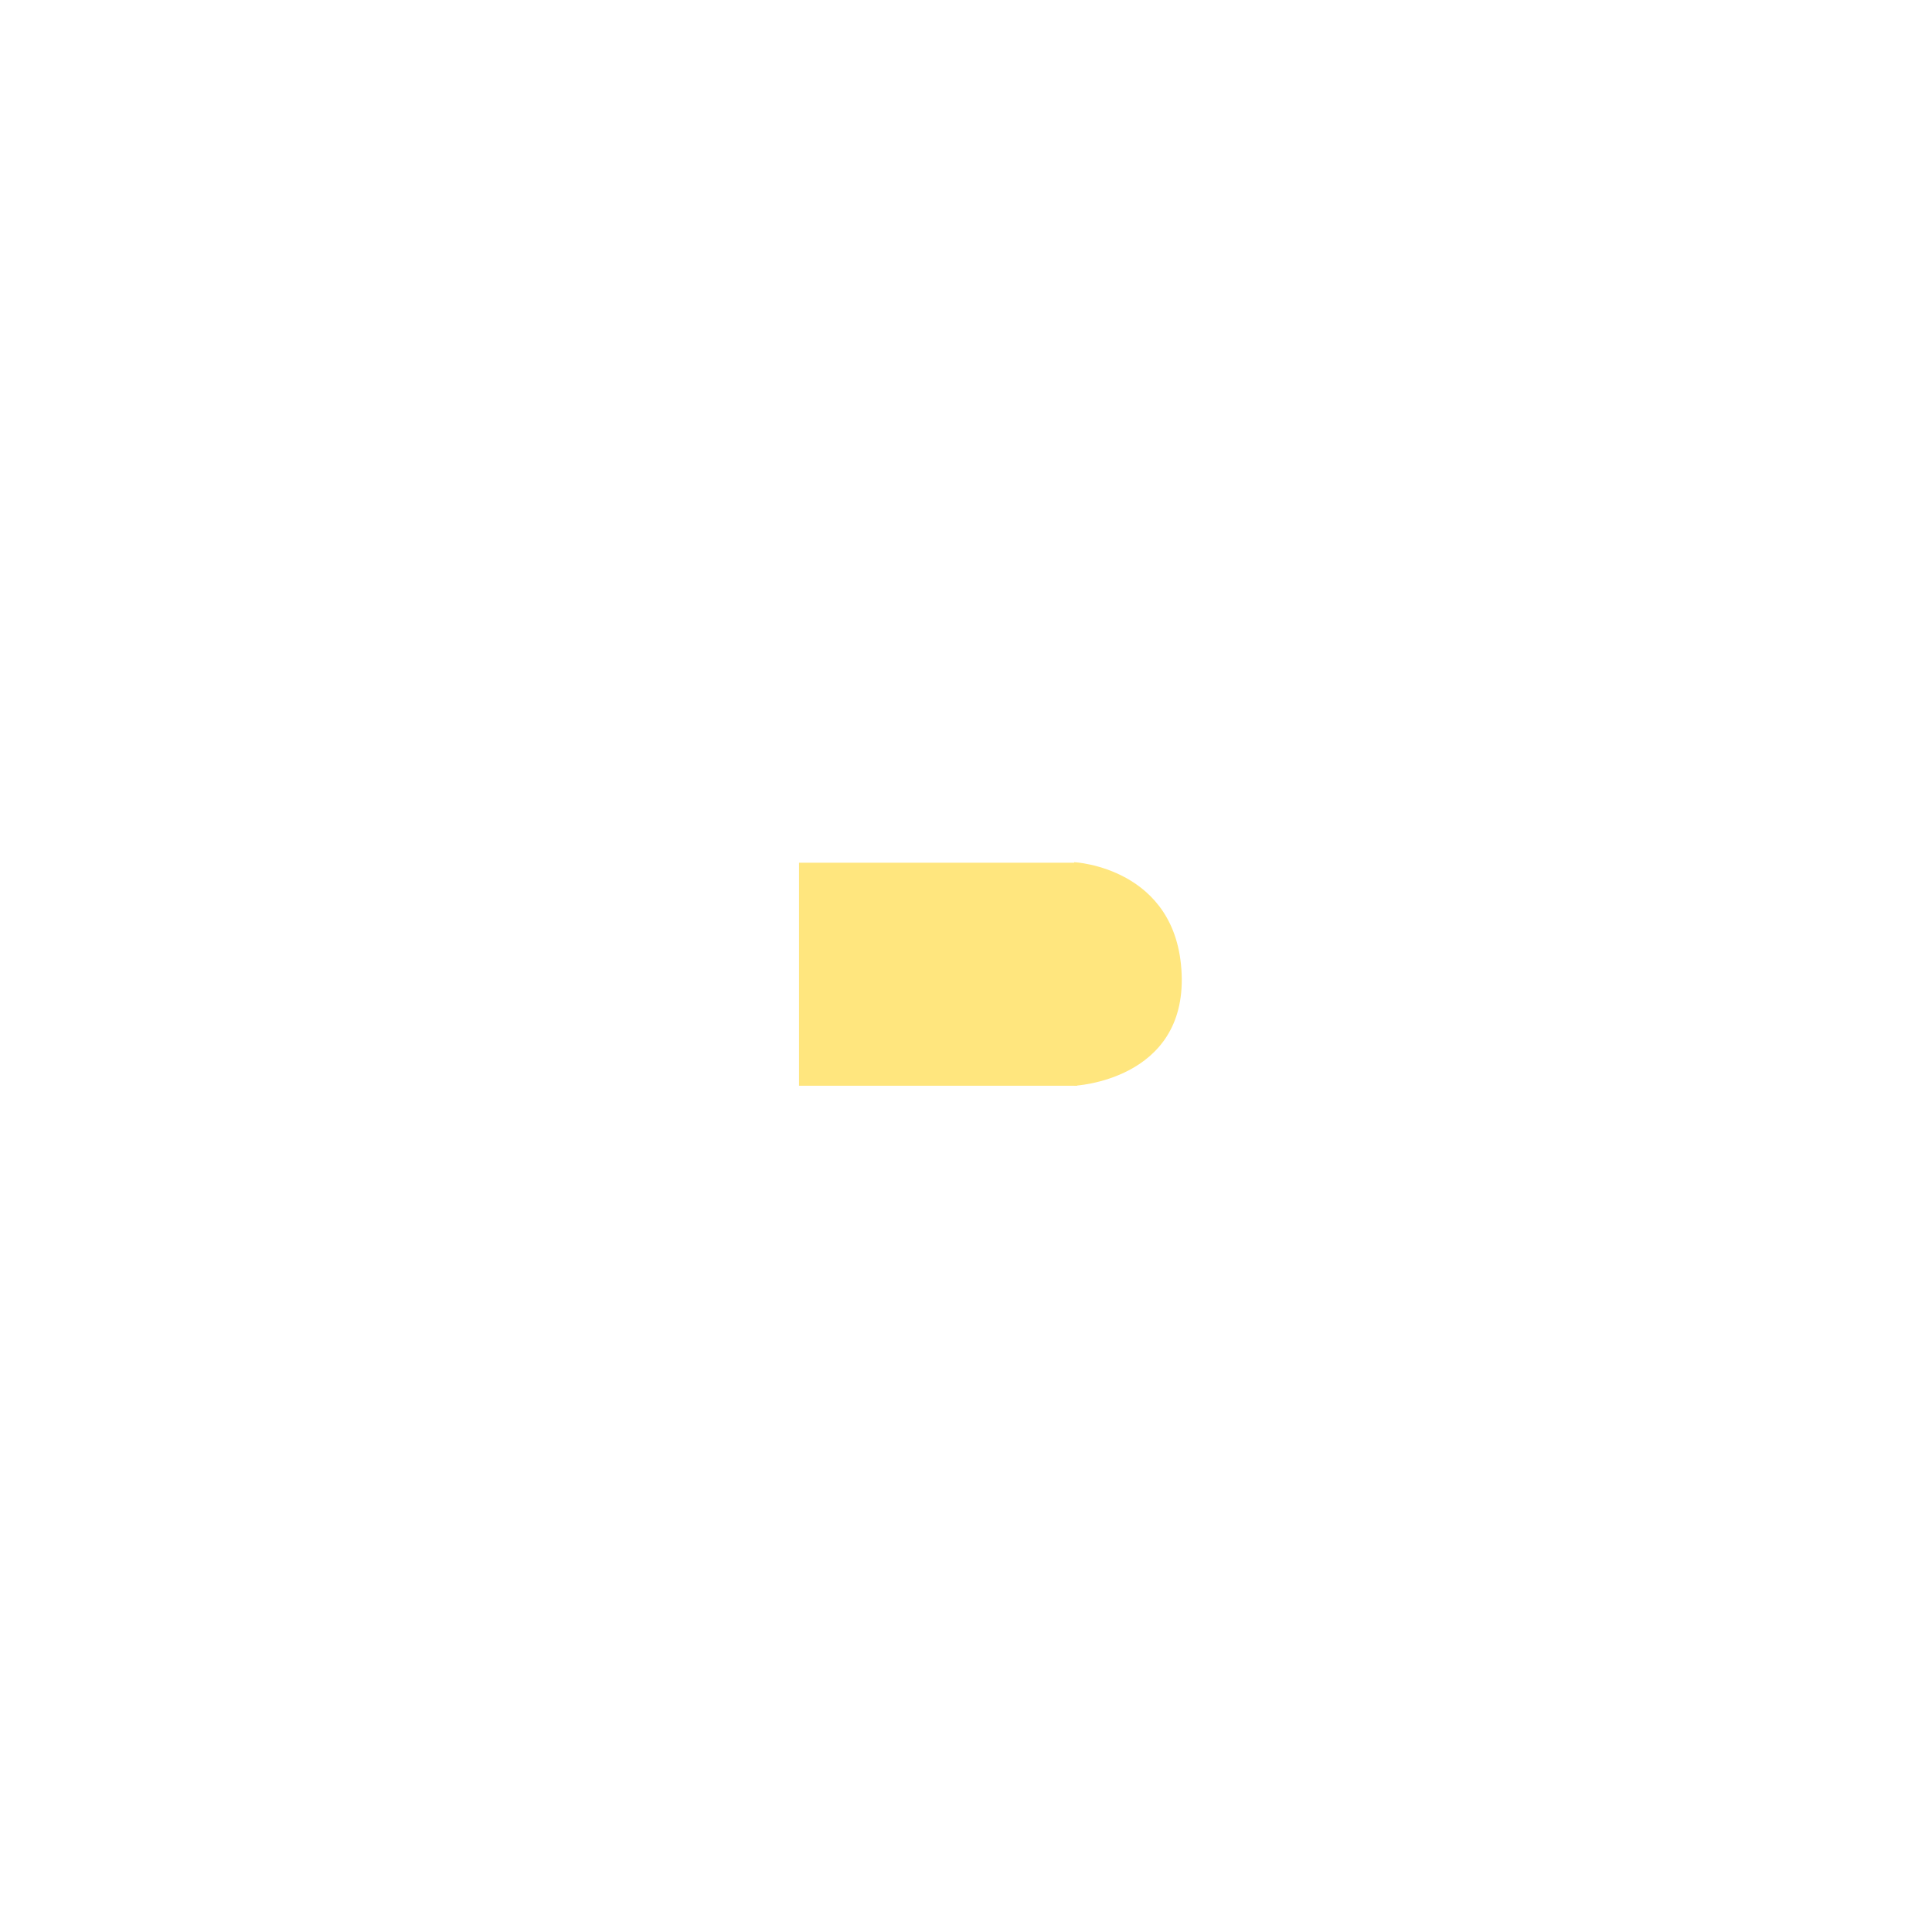
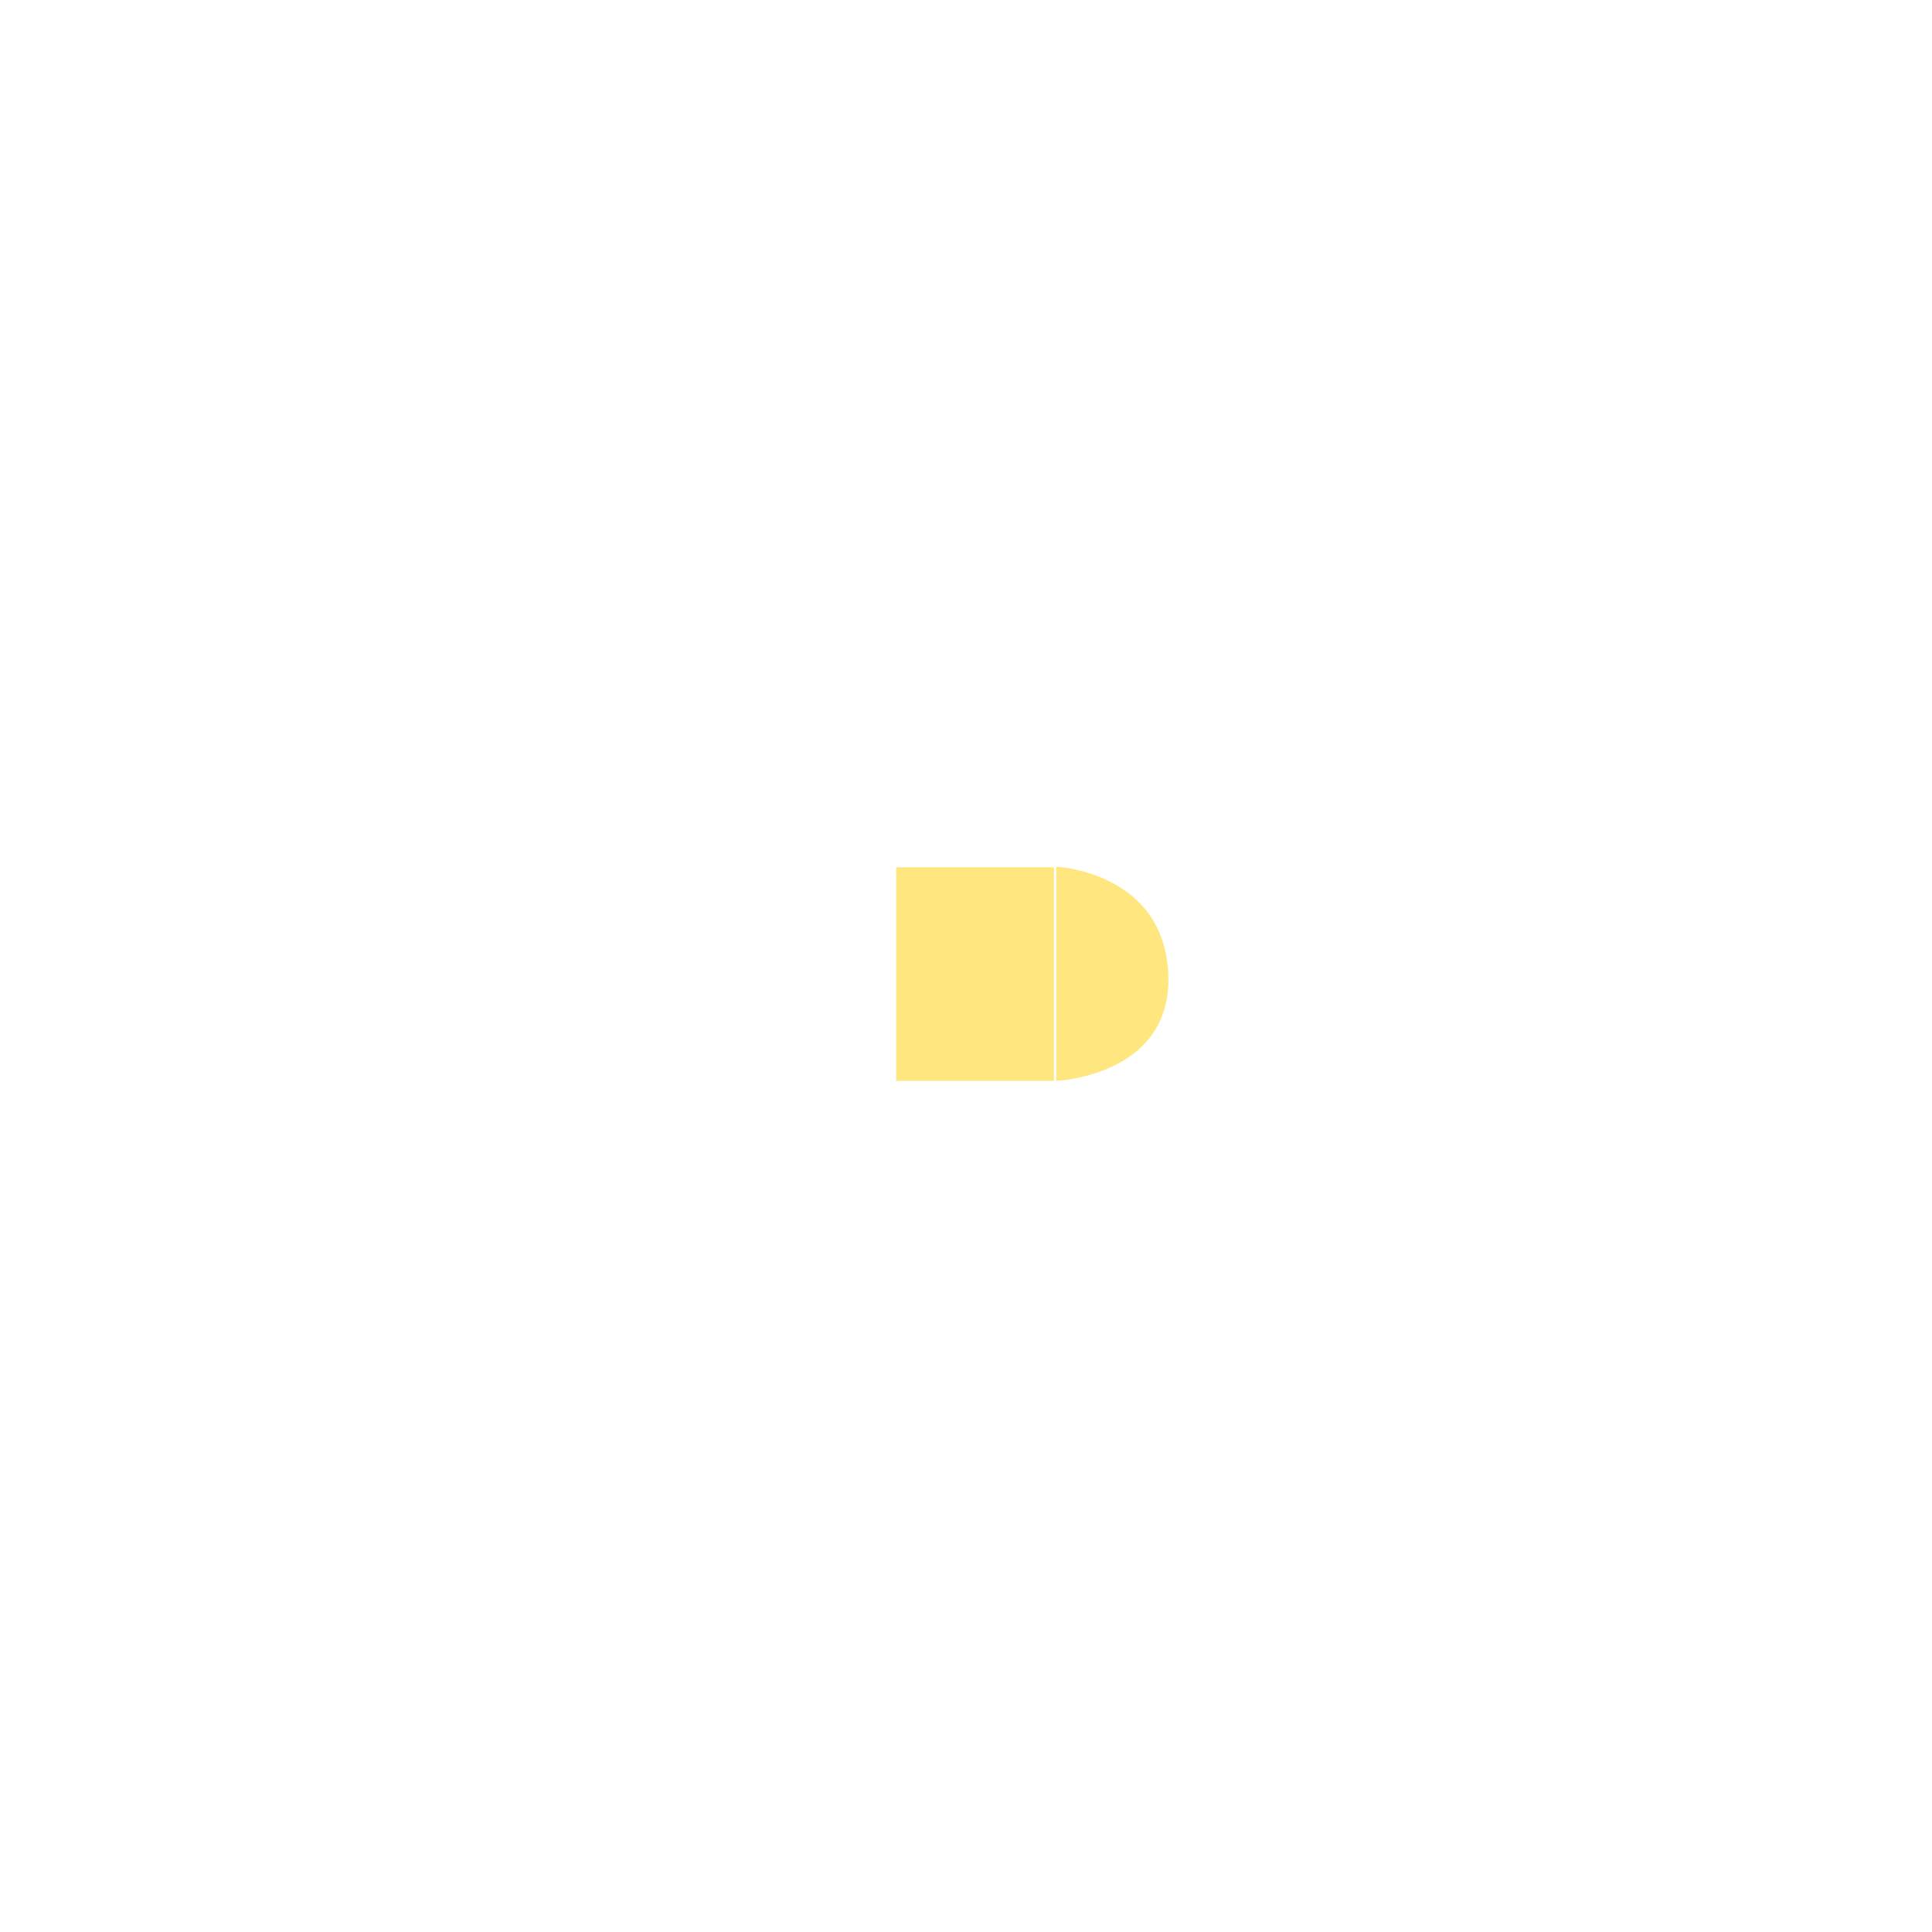
<svg xmlns="http://www.w3.org/2000/svg" width="42" height="42" viewBox="0 0 42 42" id="svg8488" version="1.1">
  <defs id="defs8490">
    <linearGradient id="linearGradient3776">
      <stop id="stop3778" offset="0" style="stop-color:#6d6d6d;stop-opacity:1;" />
      <stop style="stop-color:#ffffff;stop-opacity:1;" offset="0.247" id="stop3780" />
      <stop style="stop-color:#e6e6e6;stop-opacity:1;" offset="0.46" id="stop3782" />
      <stop id="stop3784" offset="1" style="stop-color:#626262;stop-opacity:1;" />
    </linearGradient>
    <linearGradient id="linearGradient3754">
      <stop style="stop-color:#6d6d6d;stop-opacity:1;" offset="0" id="stop3756" />
      <stop id="stop3764" offset="0.178" style="stop-color:#ffffff;stop-opacity:1;" />
      <stop id="stop3762" offset="0.532" style="stop-color:#e6e6e6;stop-opacity:1;" />
      <stop style="stop-color:#626262;stop-opacity:1;" offset="1" id="stop3758" />
    </linearGradient>
  </defs>
  <g id="layer1" transform="translate(0,-1010.362)">
-     <rect style="fill:#ffe67e;fill-opacity:1;stroke:none;stroke-width:0.4;stroke-miterlimit:4;stroke-dasharray:none;stroke-opacity:1" id="rect8496" width="6.047" height="4.848" x="17.37" y="-1033.965" rx="0" ry="0" transform="scale(1,-1)" />
-     <path style="fill:#ffe67e;fill-opacity:1;stroke:none;stroke-width:0.4;stroke-linecap:round;stroke-linejoin:round;stroke-miterlimit:4;stroke-dashoffset:0;stroke-opacity:1" d="m 25.688,1031.535 c 0.095,2.321 -2.336,2.431 -2.336,2.431 l 0,-4.861 c 0,0 2.241,0.11 2.336,2.431 z" id="path2983" />
+     <rect style="fill:#ffe67e;fill-opacity:1;stroke:none;stroke-width:0.295;stroke-miterlimit:4;stroke-opacity:1;stroke-dasharray:none" id="rect8496" width="3.43" height="4.643" x="19.482" y="-1033.859" rx="0" ry="0" transform="scale(1,-1)" />
+     <path style="fill:#ffe67e;fill-opacity:1;stroke:none;stroke-width:0.4;stroke-linecap:round;stroke-linejoin:round;stroke-miterlimit:4;stroke-opacity:1;stroke-dashoffset:0" d="m 25.397,1031.532 c 0.099,2.223 -2.434,2.327 -2.434,2.327 l 0,-4.655 c 0,0 2.336,0.105 2.434,2.328 z" id="path2983" />
  </g>
</svg>
